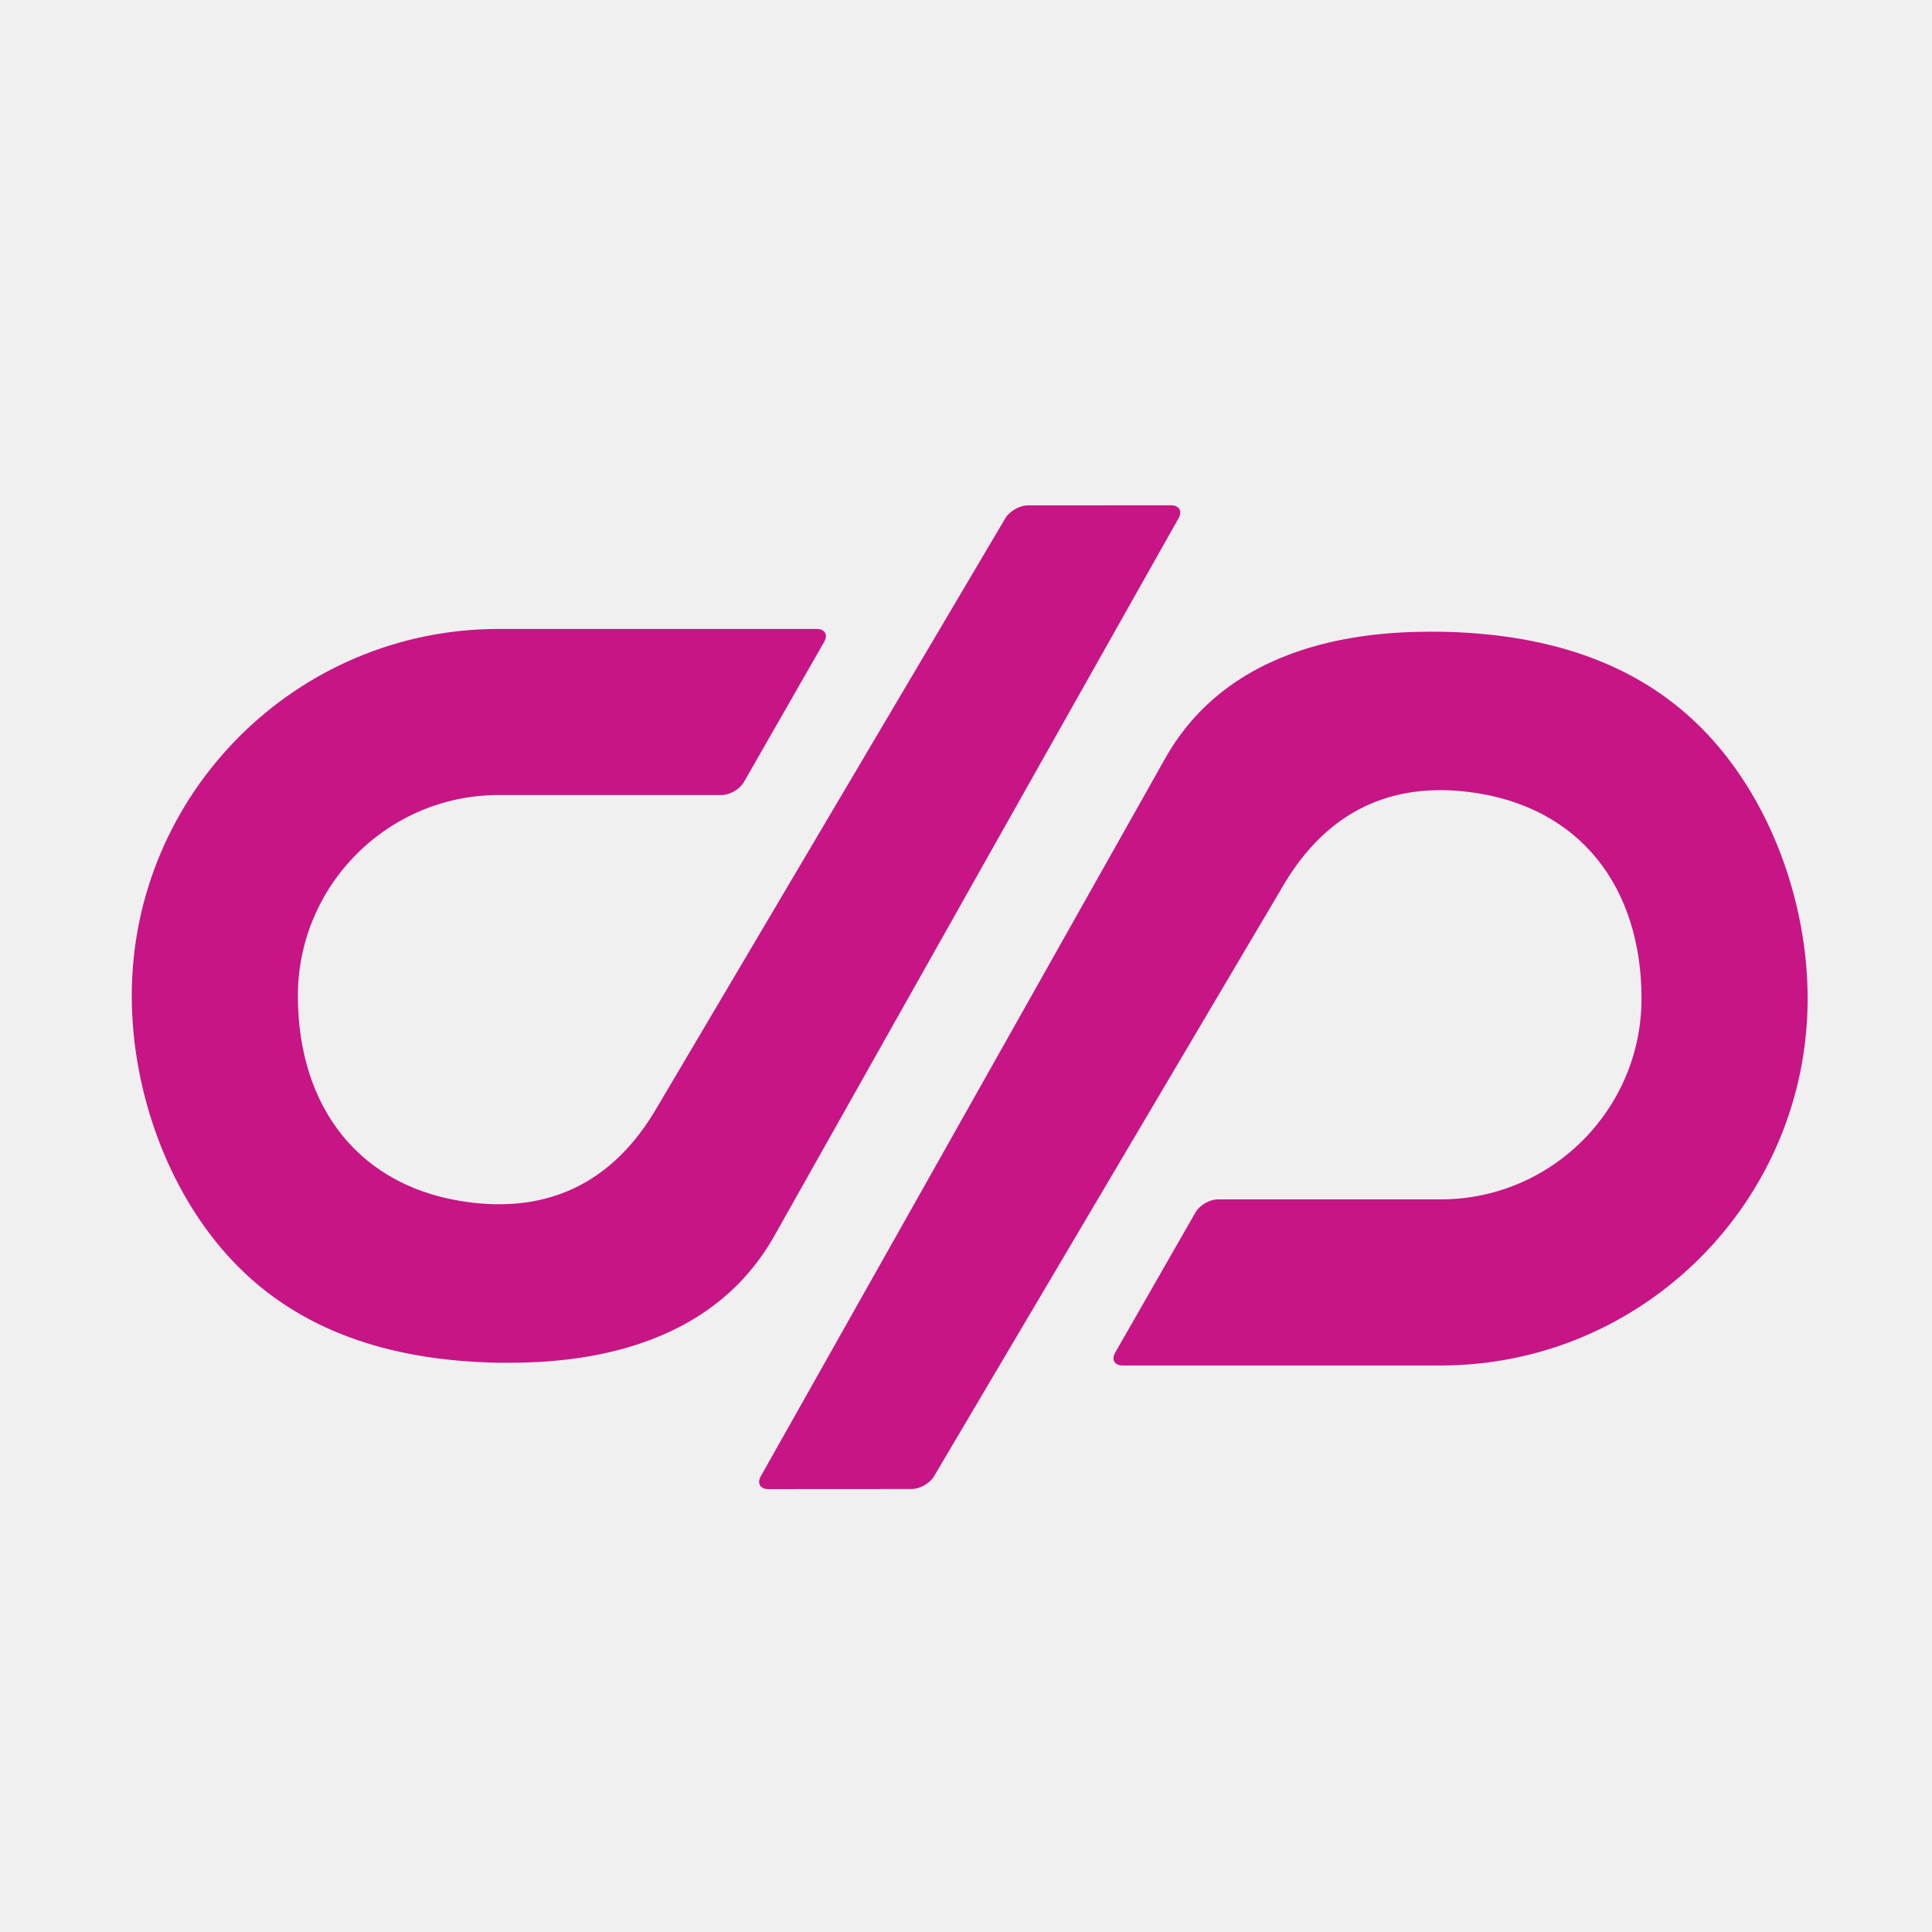
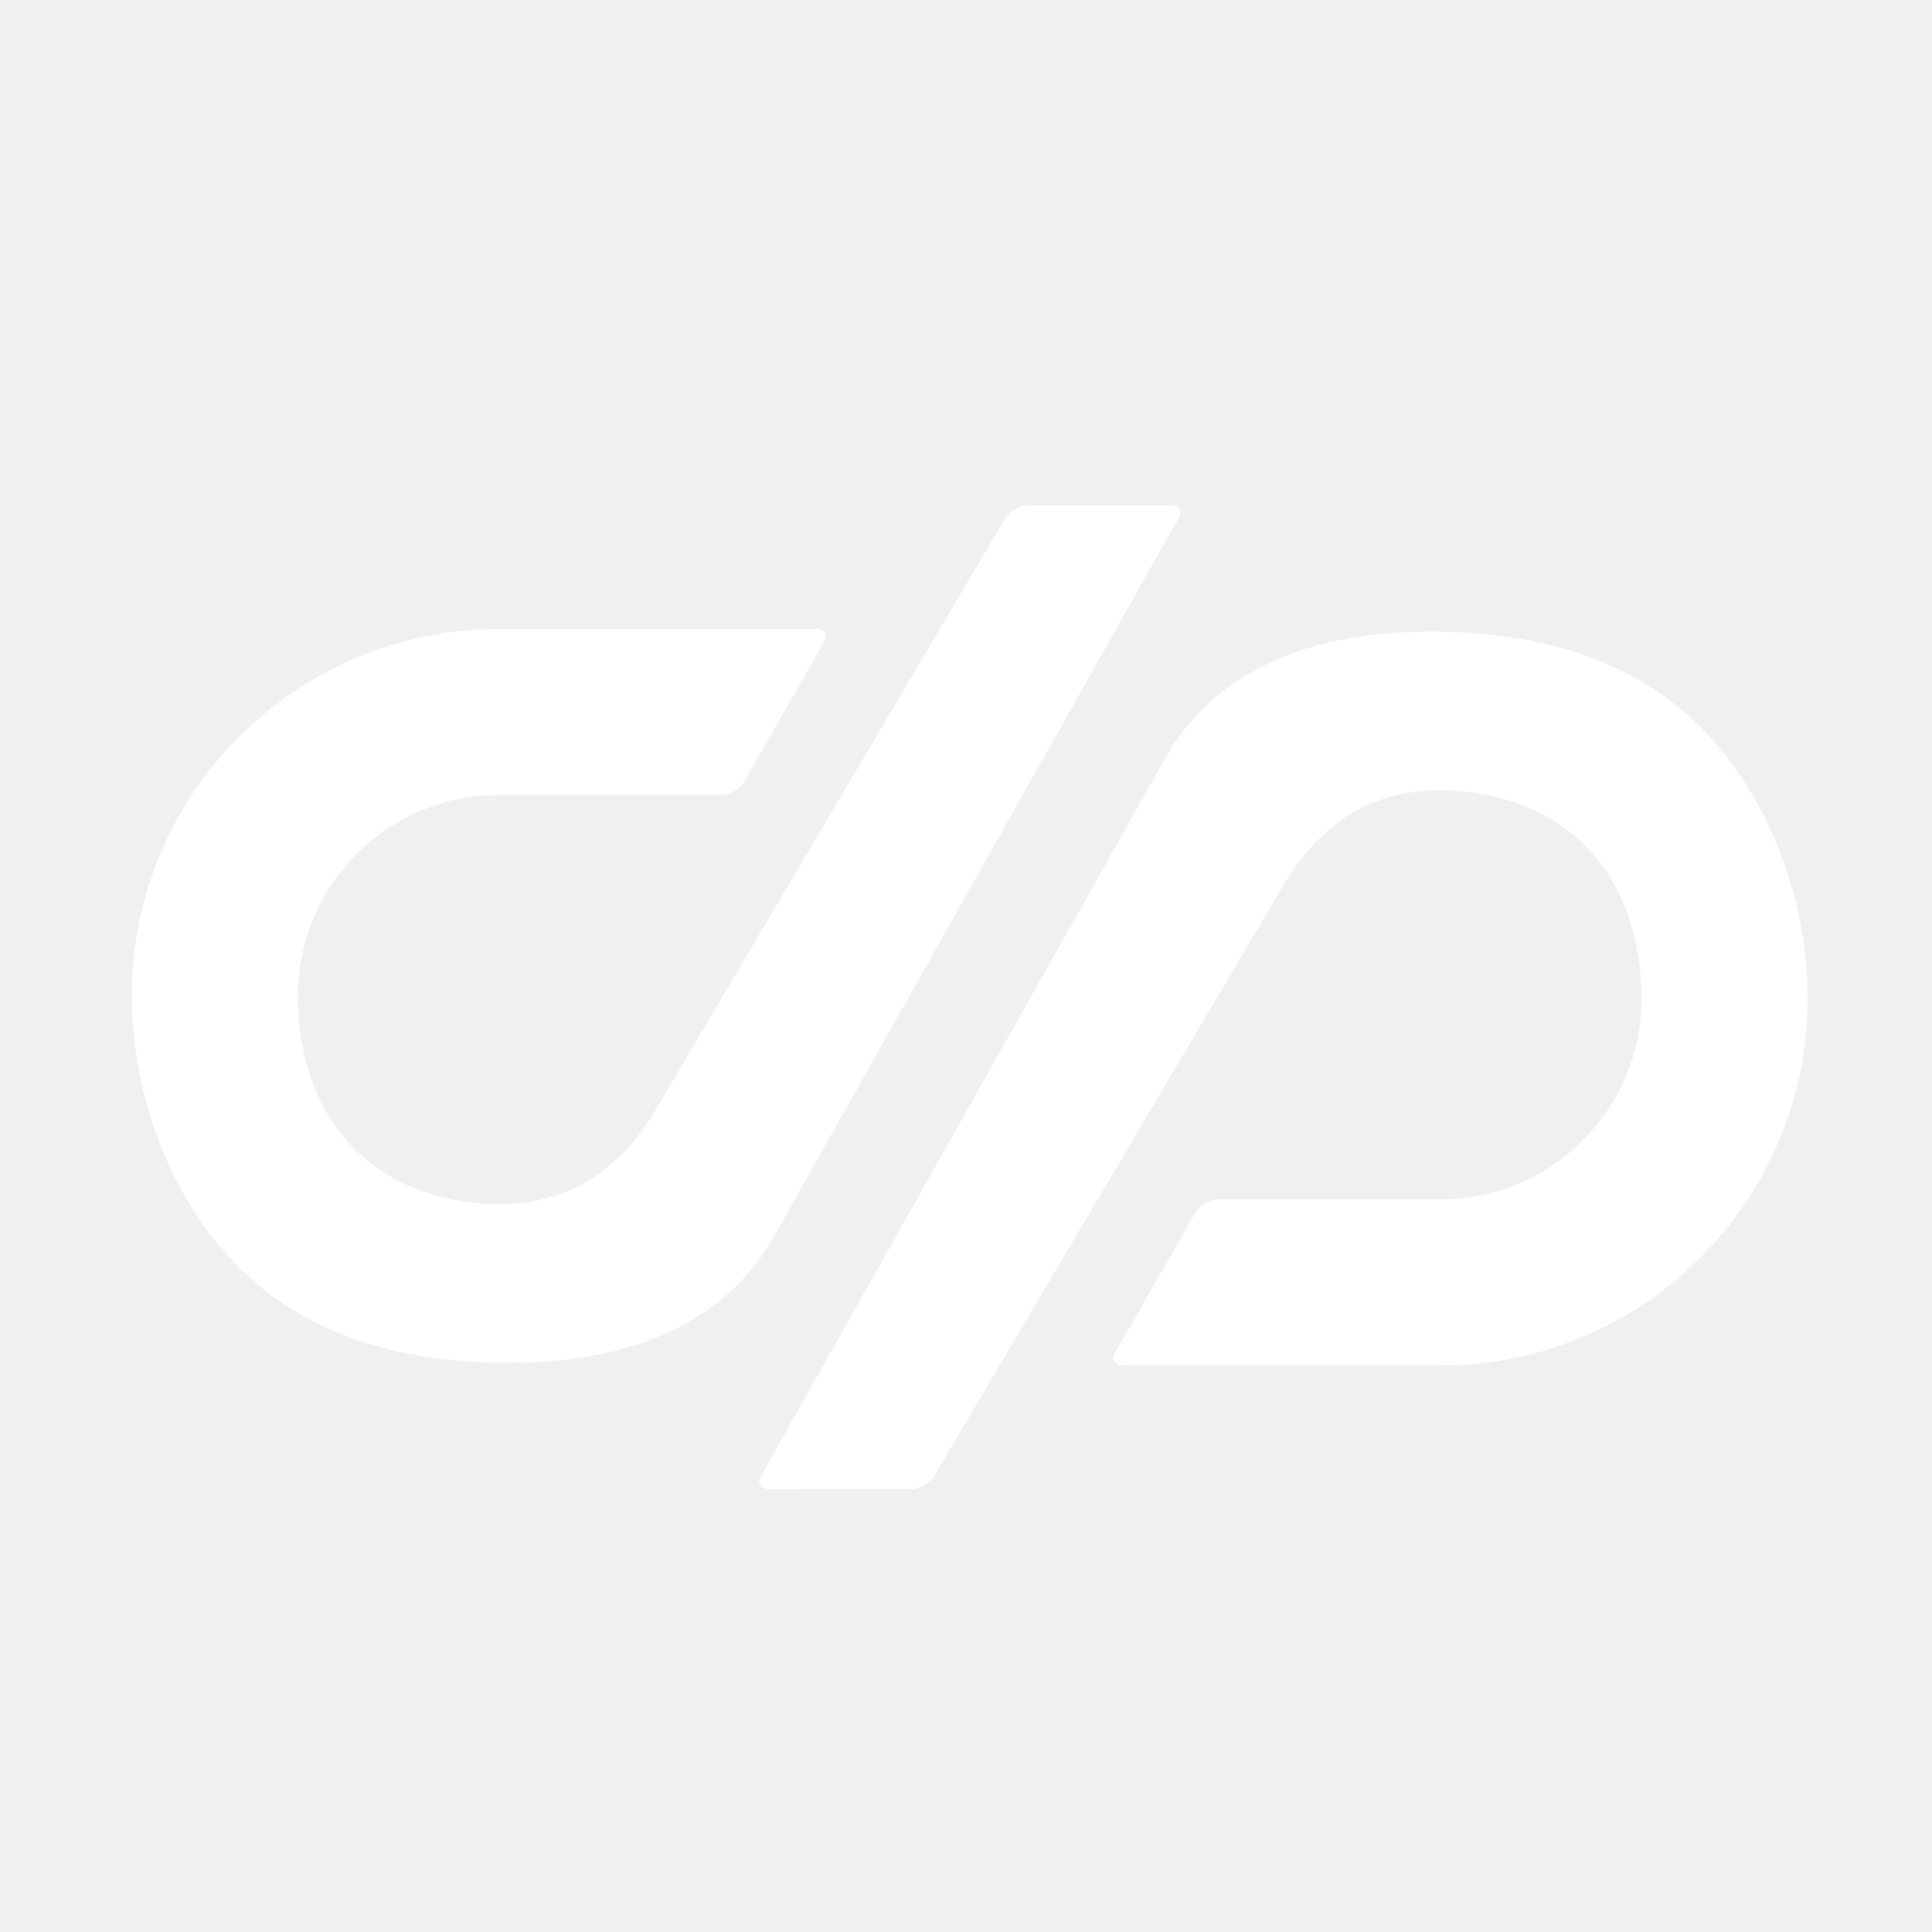
<svg xmlns="http://www.w3.org/2000/svg" viewBox="0 0 650 650">
-   <path d="M396.52 174.35c1.35-2.4.21-4.35-2.54-4.35l-48.2.03c-2.75 0-6.15 1.94-7.54 4.31l-118.1 199.77c-16.48 27.15-39.48 33.15-61.58 30.47-37.94-4.6-58.34-32.45-58.34-69.54 0-37.25 30.31-67.56 67.56-67.56h75c2.75 0 6.12-1.95 7.48-4.34l27.03-47.2c1.37-2.39.23-4.34-2.52-4.34h-107c-68.06 0-123.44 55.37-123.44 123.44 0 32.89 12.85 68.36 36.22 91.54 23.03 22.84 53.8 31.21 86.64 31.89 18.54.21 69.46-.21 93.33-42.68 26.73-47.57 136-241.44 136-241.44zM571.94 244.44c-23.03-22.84-53.8-31.21-86.64-31.89-18.54-.21-69.46.21-93.33 42.68-26.72 47.55-136 241.42-136 241.42-1.35 2.4-.21 4.35 2.54 4.35l48.2-.03c2.75 0 6.15-1.94 7.54-4.31l118.1-199.77c16.48-27.15 39.48-33.15 61.58-30.47 37.94 4.6 58.34 32.45 58.34 69.54 0 37.25-30.31 67.56-67.56 67.56h-75c-2.75 0-6.12 1.95-7.48 4.34l-27.03 47.2c-1.37 2.39-.23 4.34 2.52 4.34h107c68.06 0 123.44-55.37 123.44-123.44 0-32.87-12.85-68.34-36.22-91.52z" fill="#c71585" />
+   <path d="M396.52 174.35c1.35-2.4.21-4.35-2.54-4.35l-48.2.03c-2.75 0-6.15 1.94-7.54 4.31l-118.1 199.77c-16.48 27.15-39.48 33.15-61.58 30.47-37.94-4.6-58.34-32.45-58.34-69.54 0-37.25 30.31-67.56 67.56-67.56h75c2.75 0 6.12-1.95 7.48-4.34l27.03-47.2c1.37-2.39.23-4.34-2.52-4.34h-107c-68.06 0-123.44 55.37-123.44 123.44 0 32.89 12.85 68.36 36.22 91.54 23.03 22.84 53.8 31.21 86.64 31.89 18.54.21 69.46-.21 93.33-42.68 26.73-47.57 136-241.44 136-241.44zM571.94 244.44c-23.03-22.84-53.8-31.21-86.64-31.89-18.54-.21-69.46.21-93.33 42.68-26.72 47.55-136 241.42-136 241.42-1.35 2.4-.21 4.35 2.54 4.35l48.2-.03c2.75 0 6.15-1.94 7.54-4.31l118.1-199.77c16.48-27.15 39.48-33.15 61.58-30.47 37.94 4.6 58.34 32.45 58.34 69.54 0 37.25-30.31 67.56-67.56 67.56h-75c-2.75 0-6.12 1.95-7.48 4.34l-27.03 47.2c-1.37 2.39-.23 4.34 2.52 4.34h107c68.06 0 123.44-55.37 123.44-123.44 0-32.87-12.85-68.34-36.22-91.52z" fill="#fff" />
</svg>
